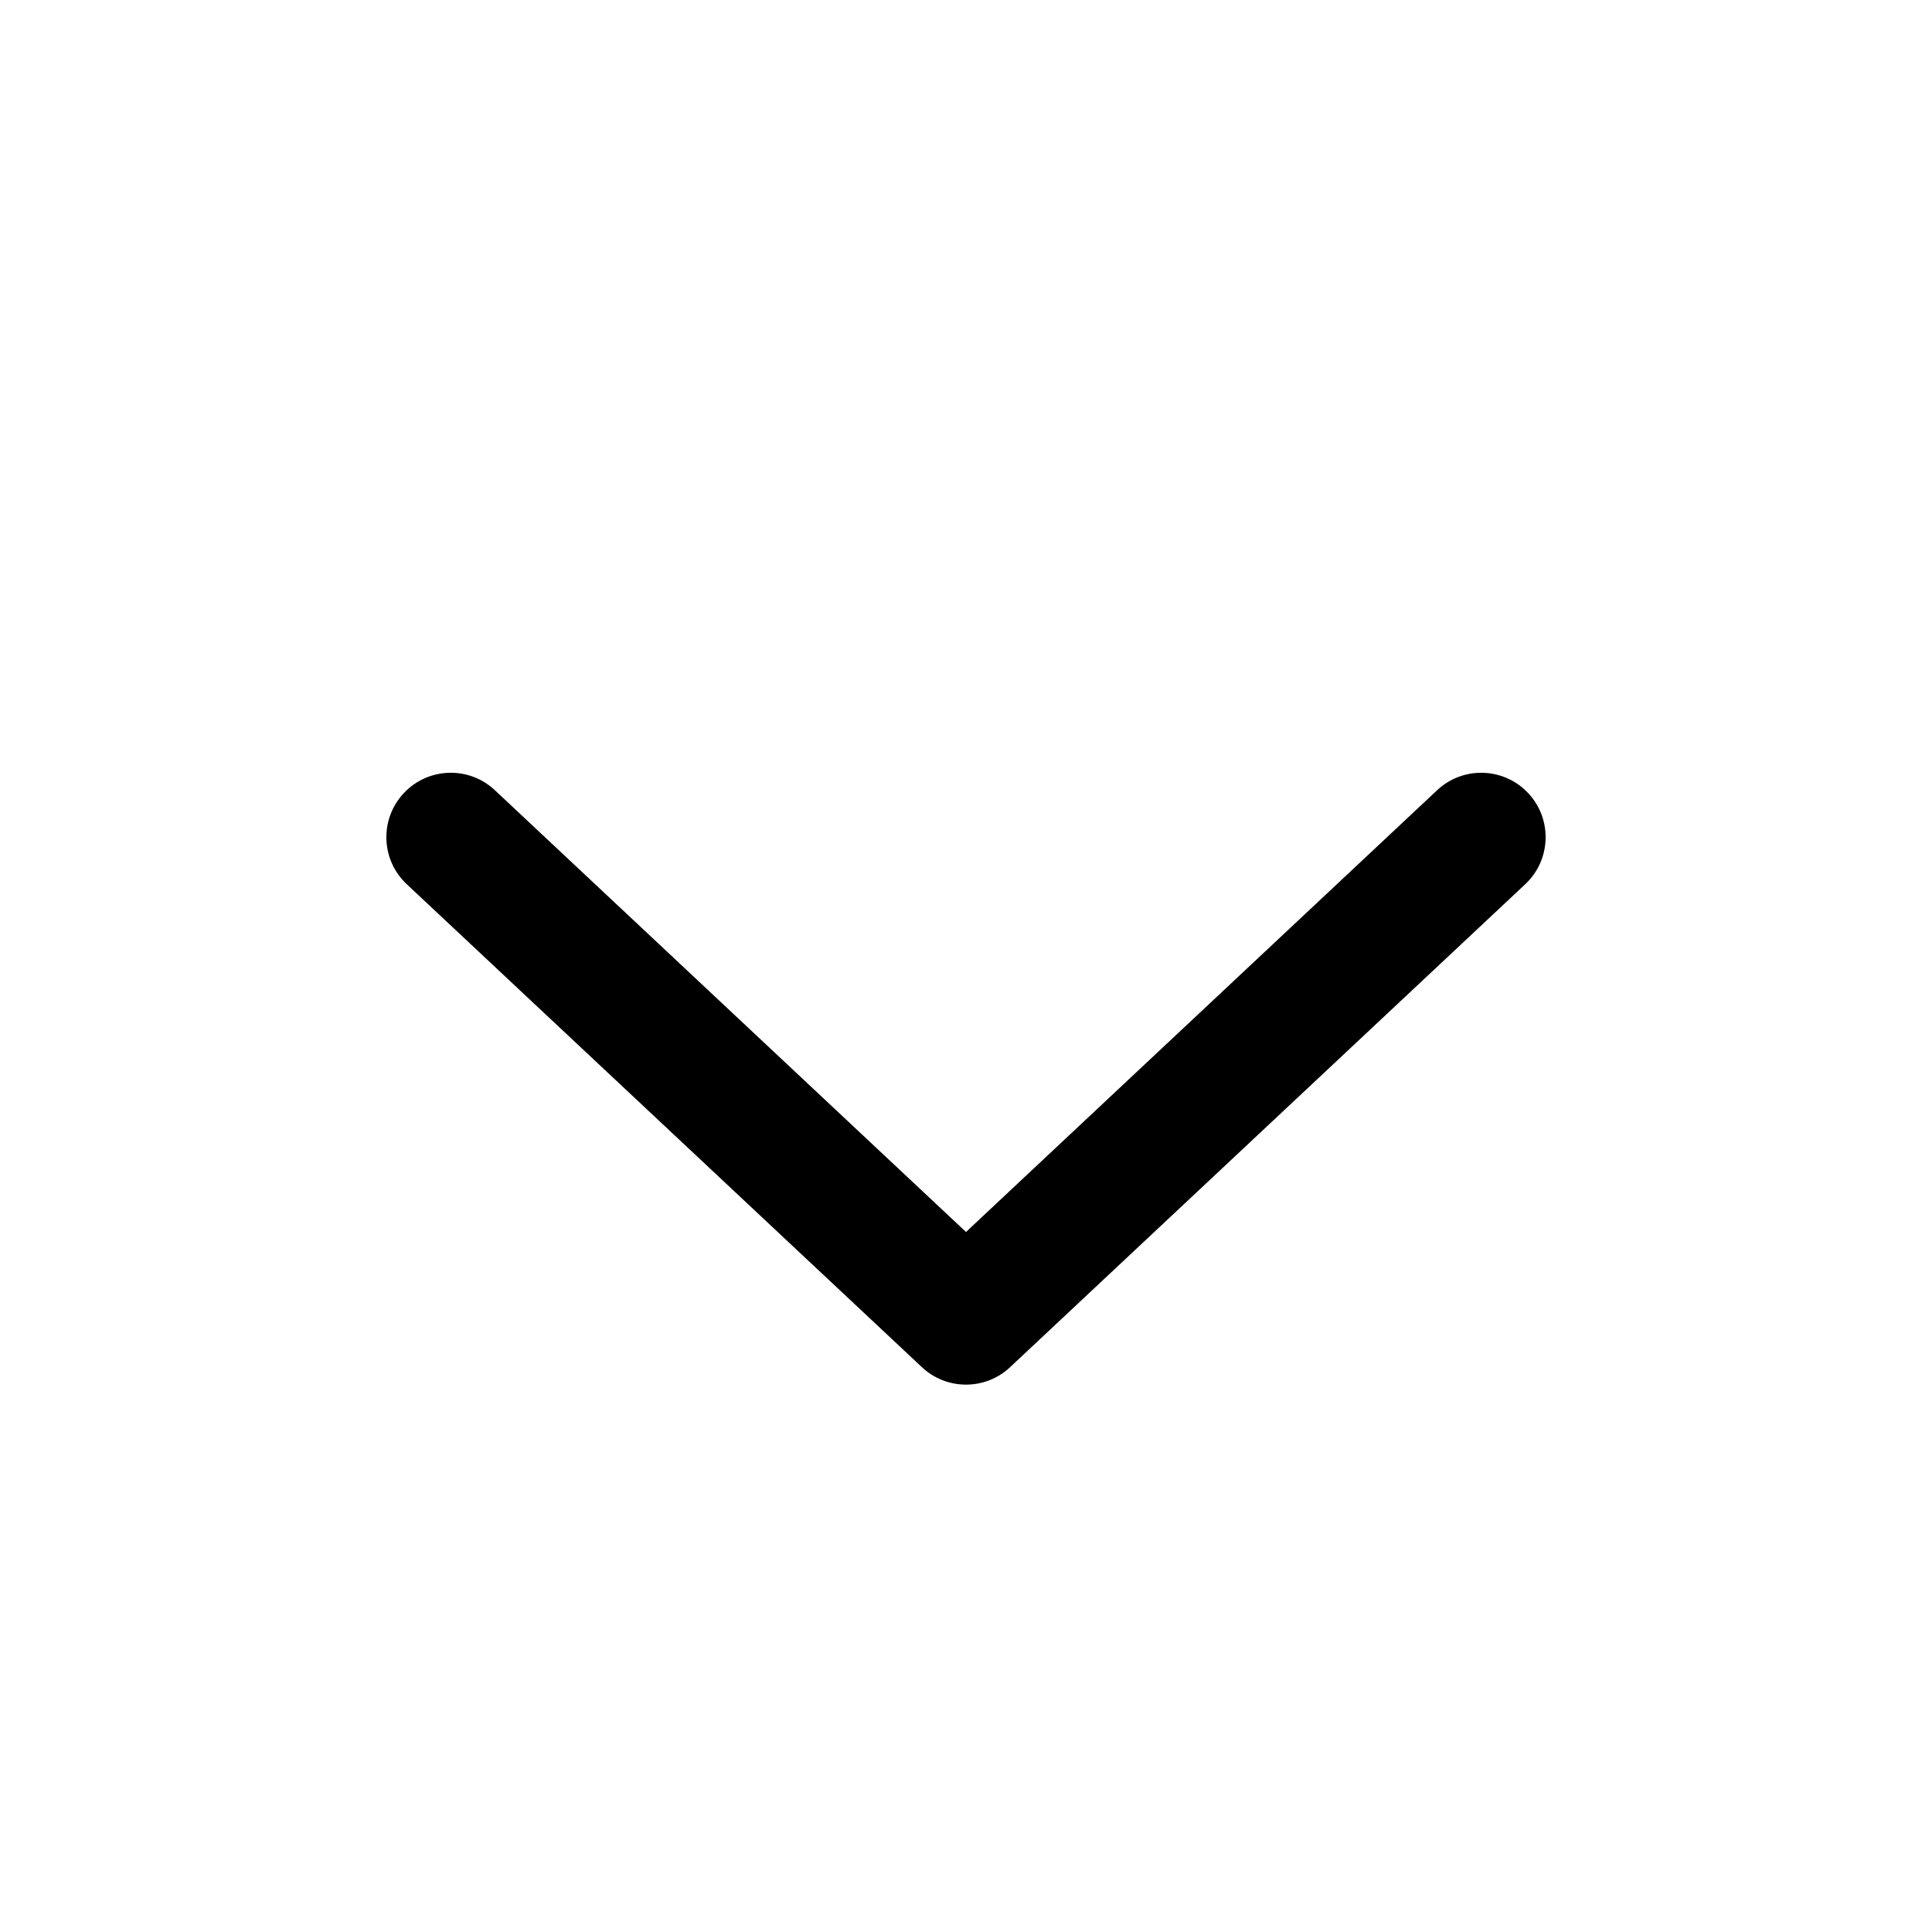
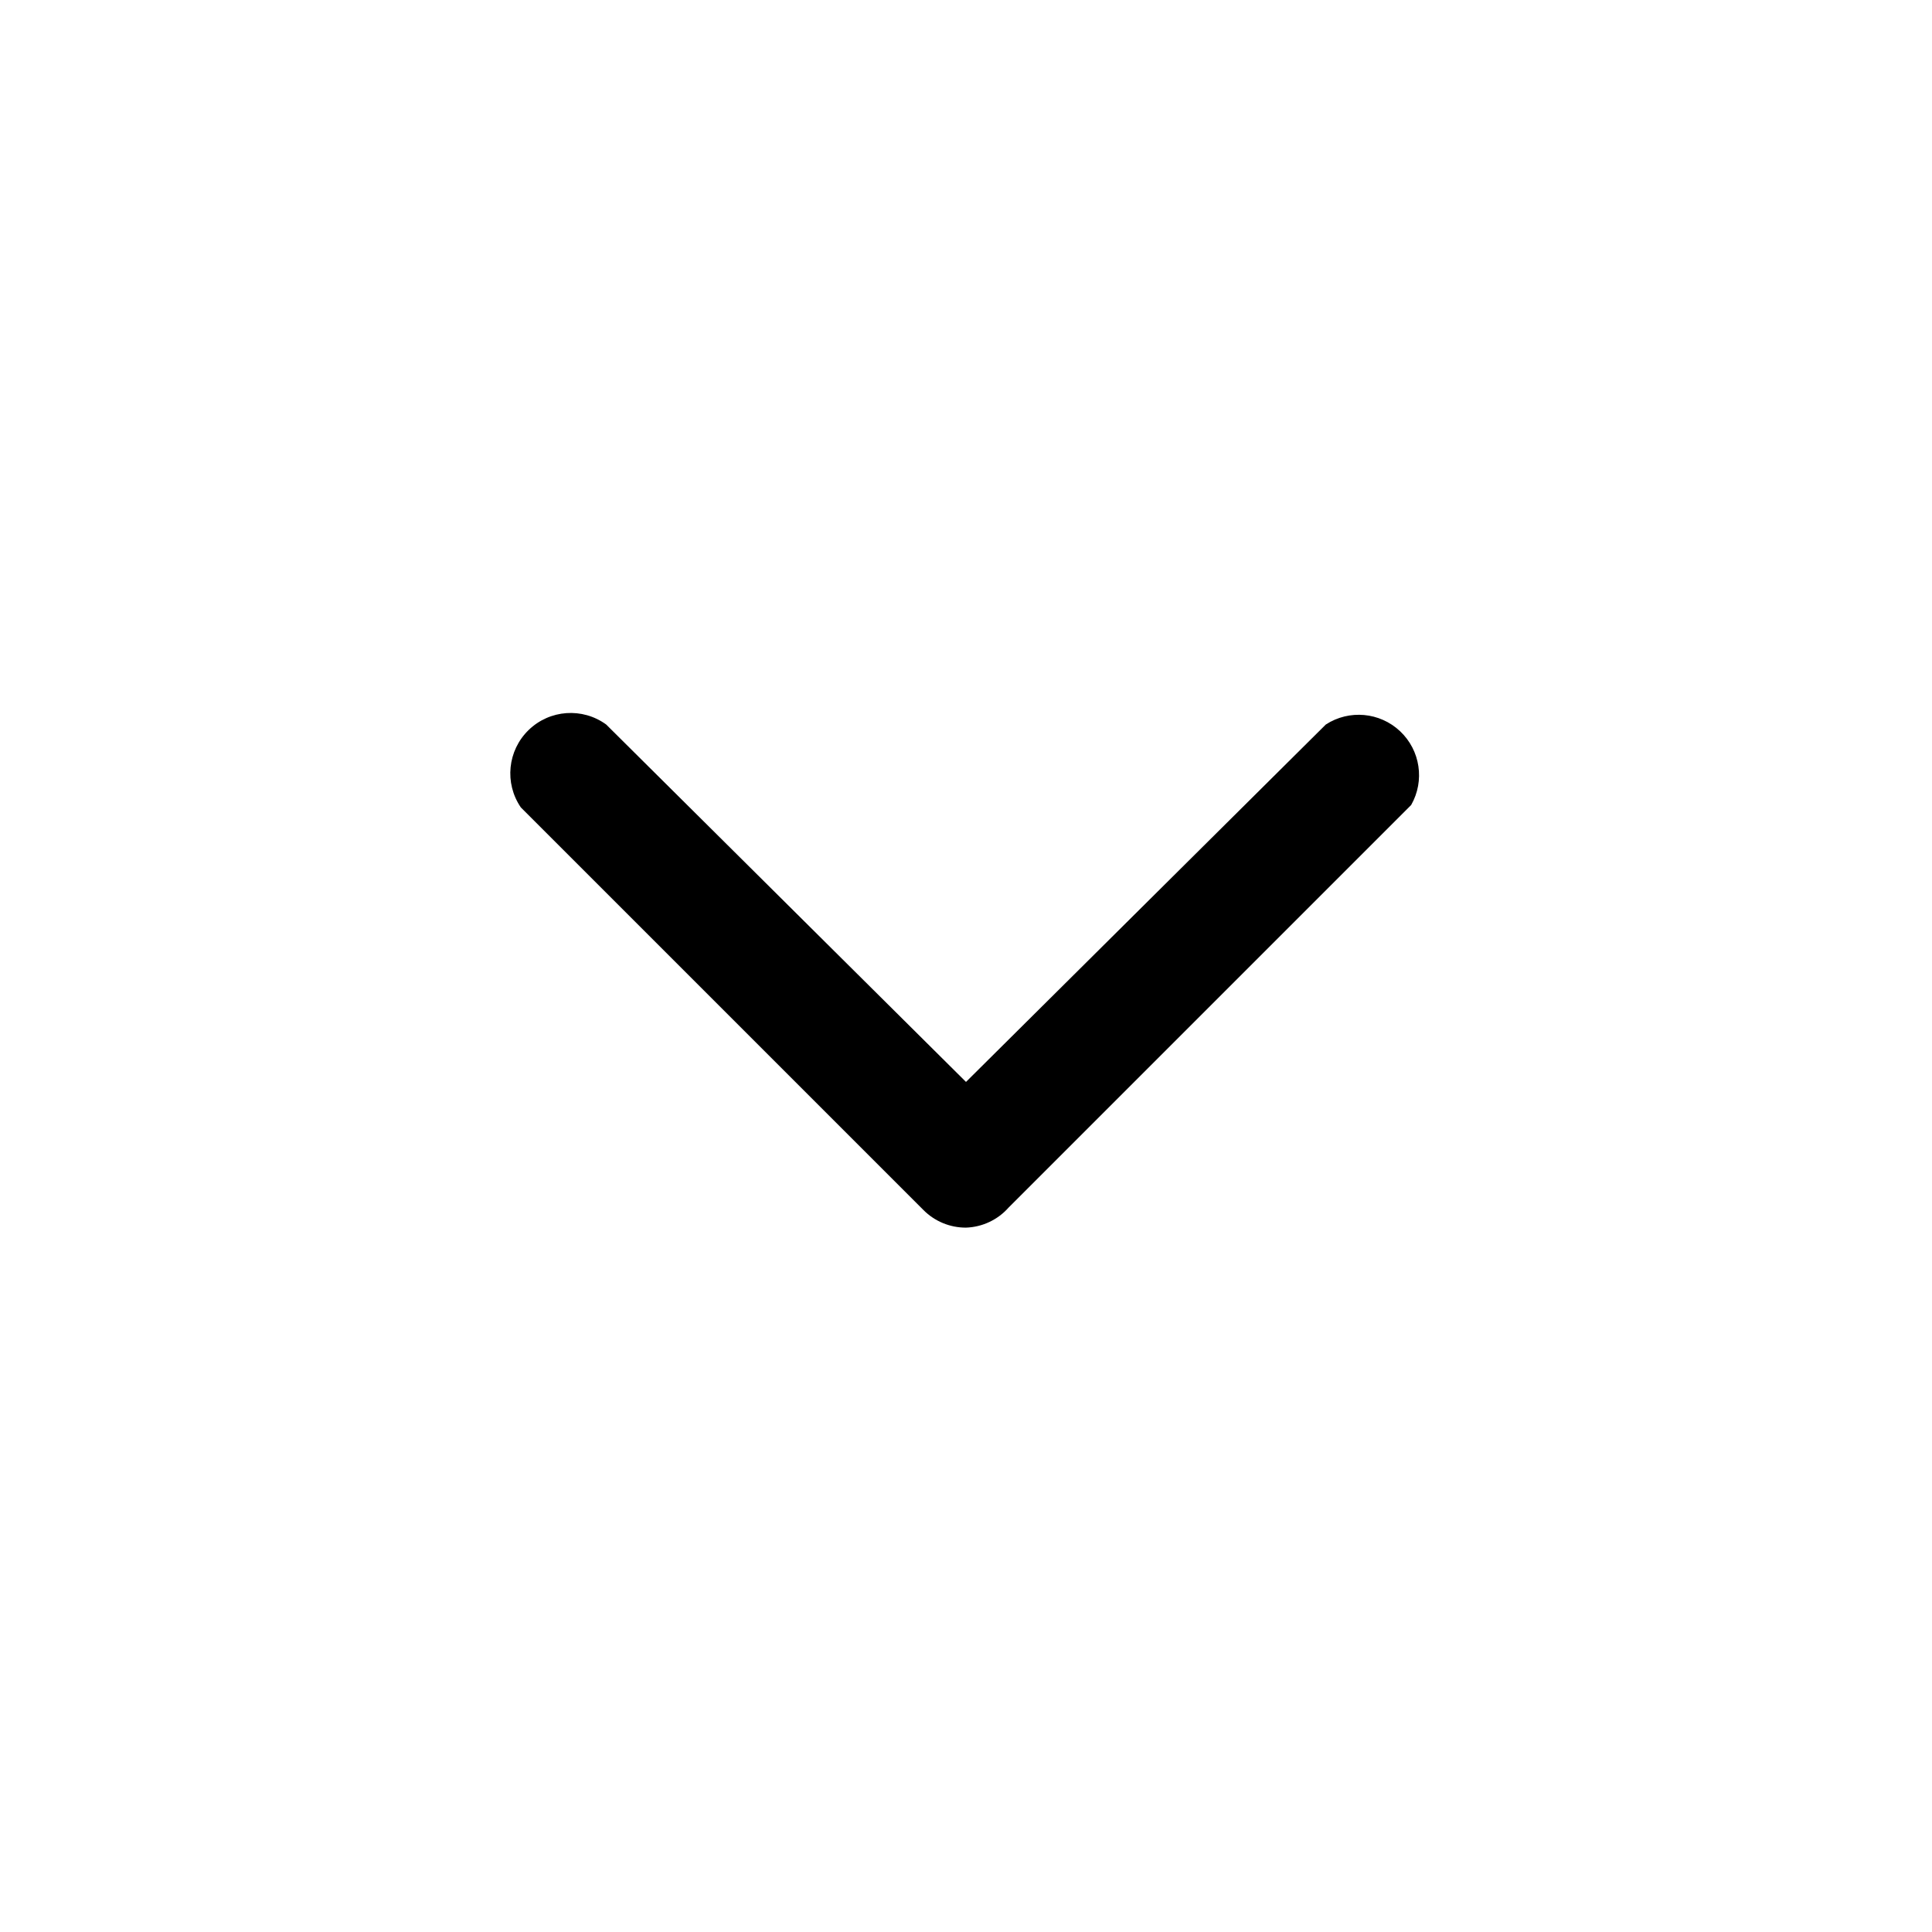
- <svg xmlns="http://www.w3.org/2000/svg" width="32" height="32" viewBox="0 0 15 15">
-   <path fill="currentColor" fill-rule="evenodd" d="M3.135 6.158a.5.5 0 0 1 .707-.023L7.5 9.565l3.658-3.43a.5.5 0 0 1 .684.73l-4 3.75a.5.5 0 0 1-.684 0l-4-3.75a.5.5 0 0 1-.023-.707Z" clip-rule="evenodd" />
+ <svg xmlns="http://www.w3.org/2000/svg" width="32" height="32" viewBox="0 0 24 24">
+   <path fill="currentColor" d="M12 15.25a.74.74 0 0 1-.53-.22l-5-5A.75.75 0 0 1 7.53 9L12 13.44L16.47 9a.75.75 0 0 1 1.06 1l-5 5a.74.74 0 0 1-.53.25Z" />
</svg>
